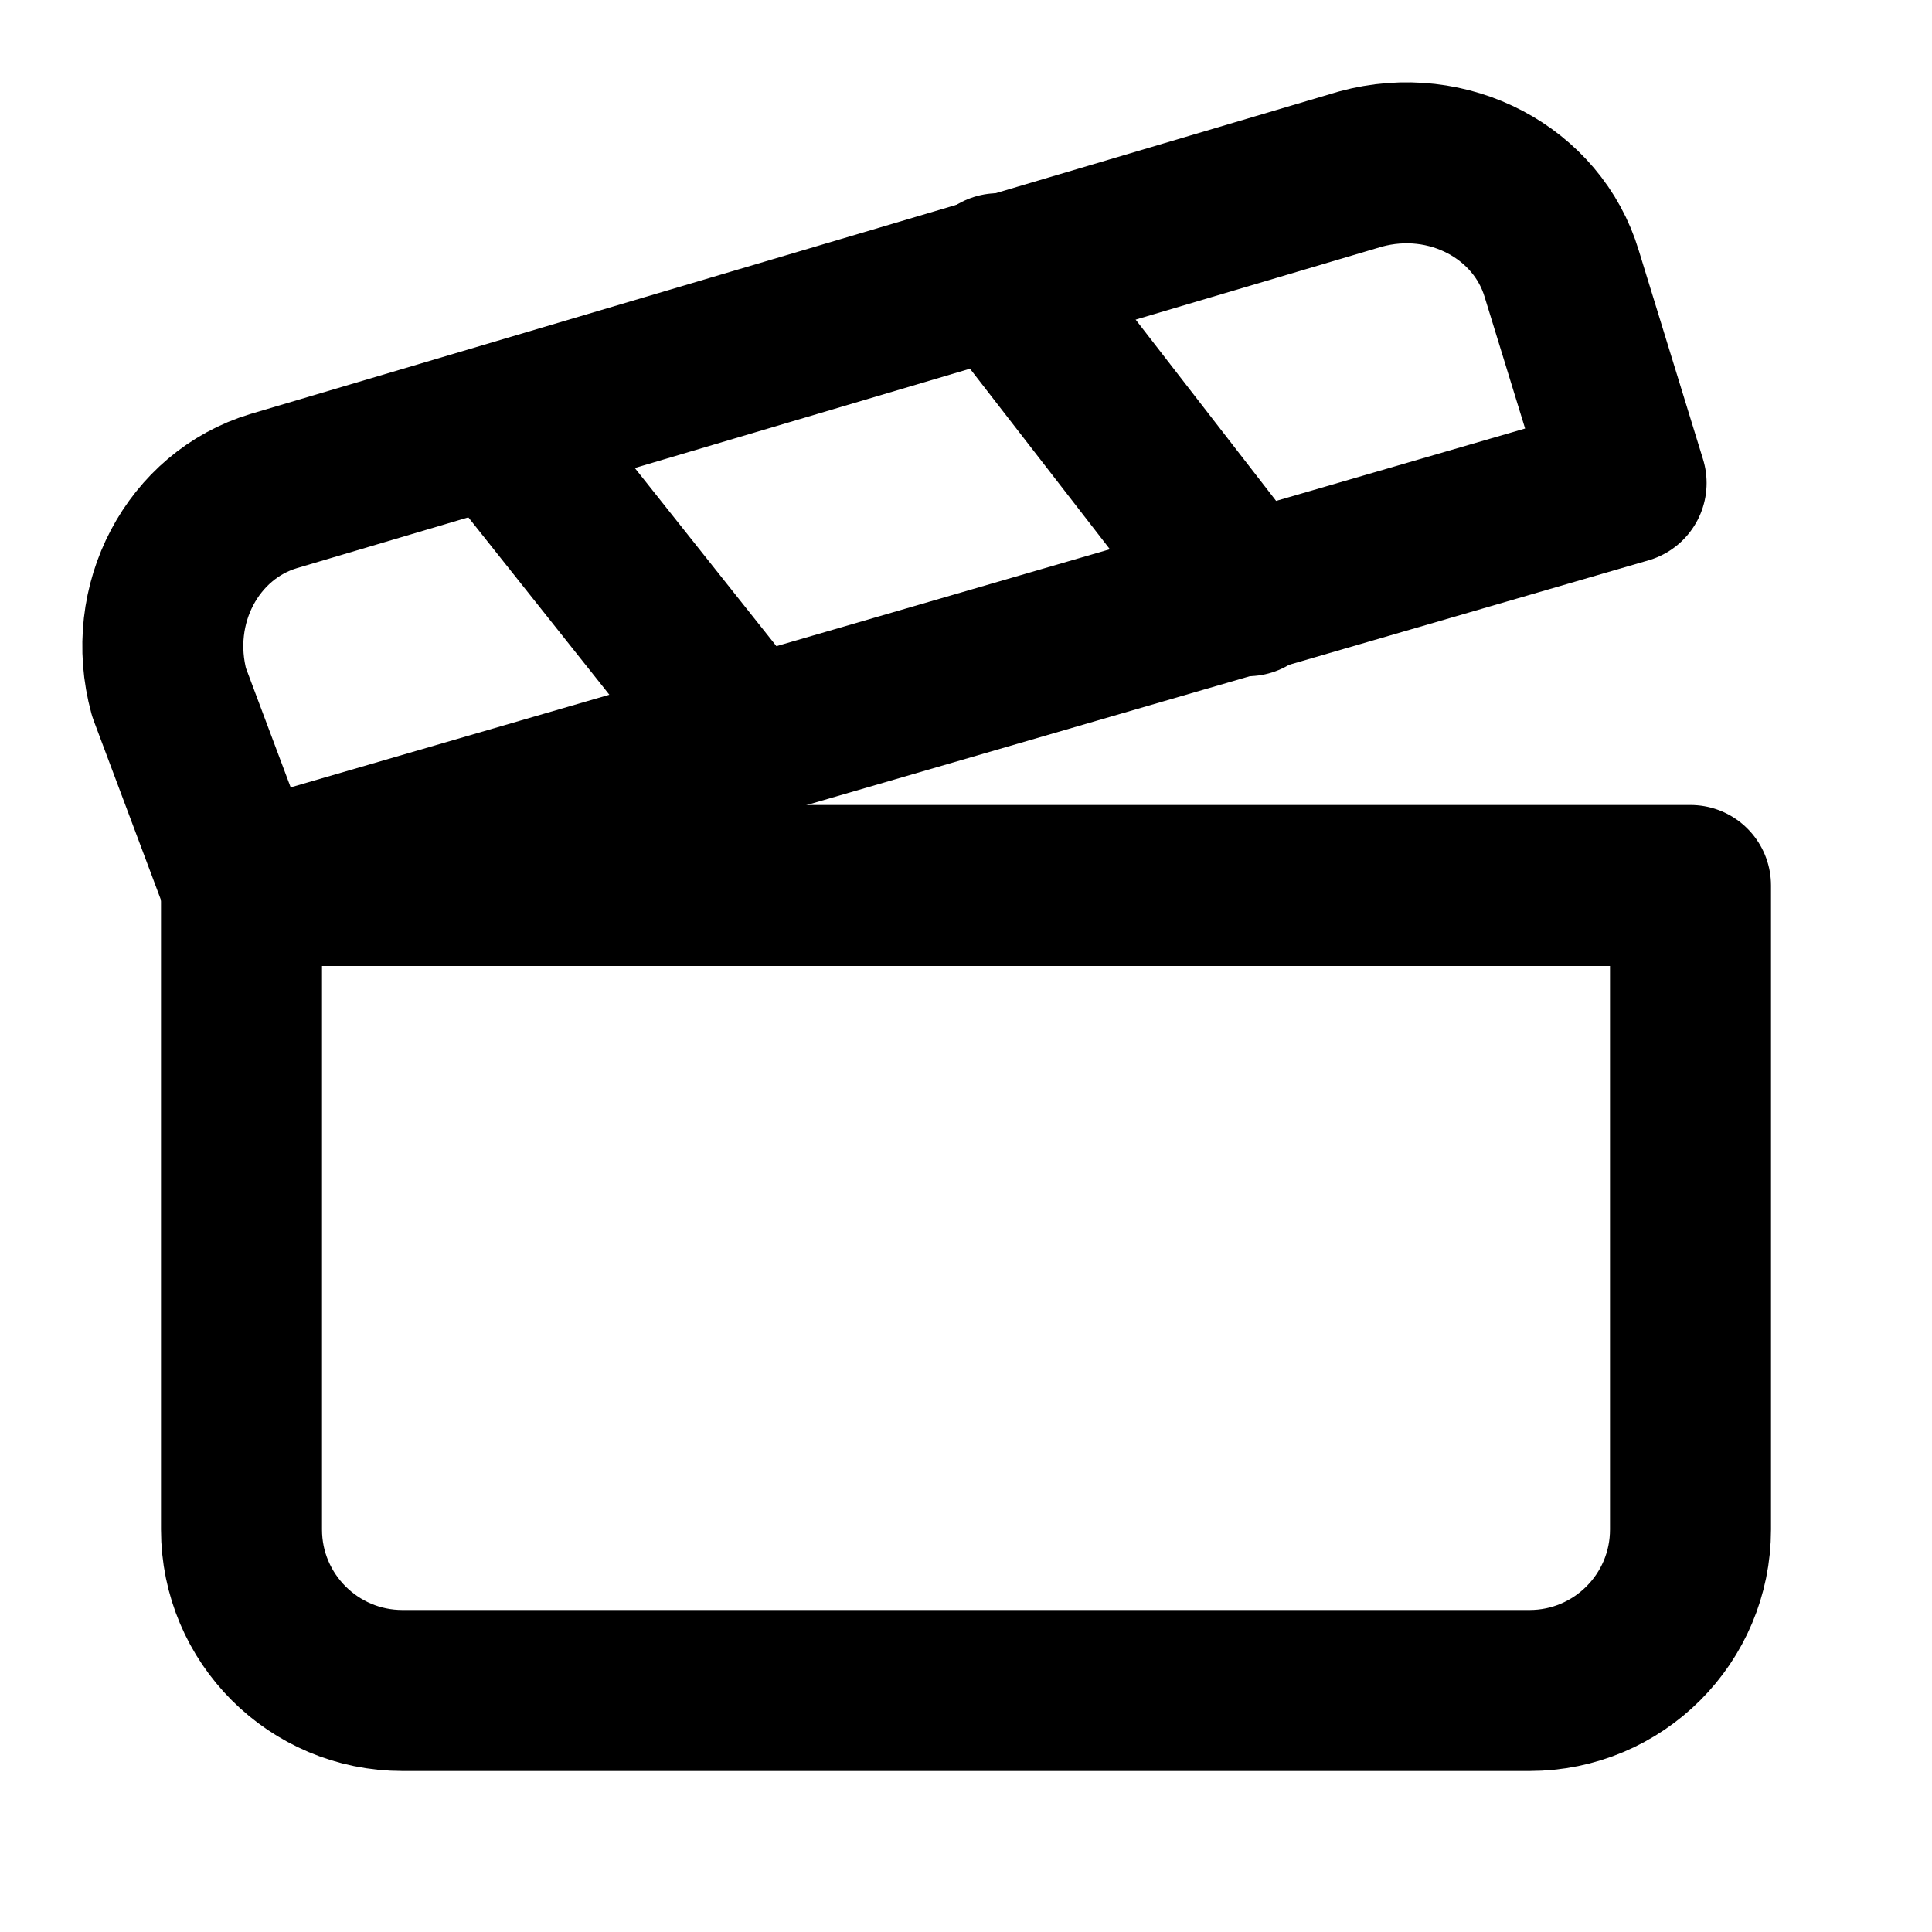
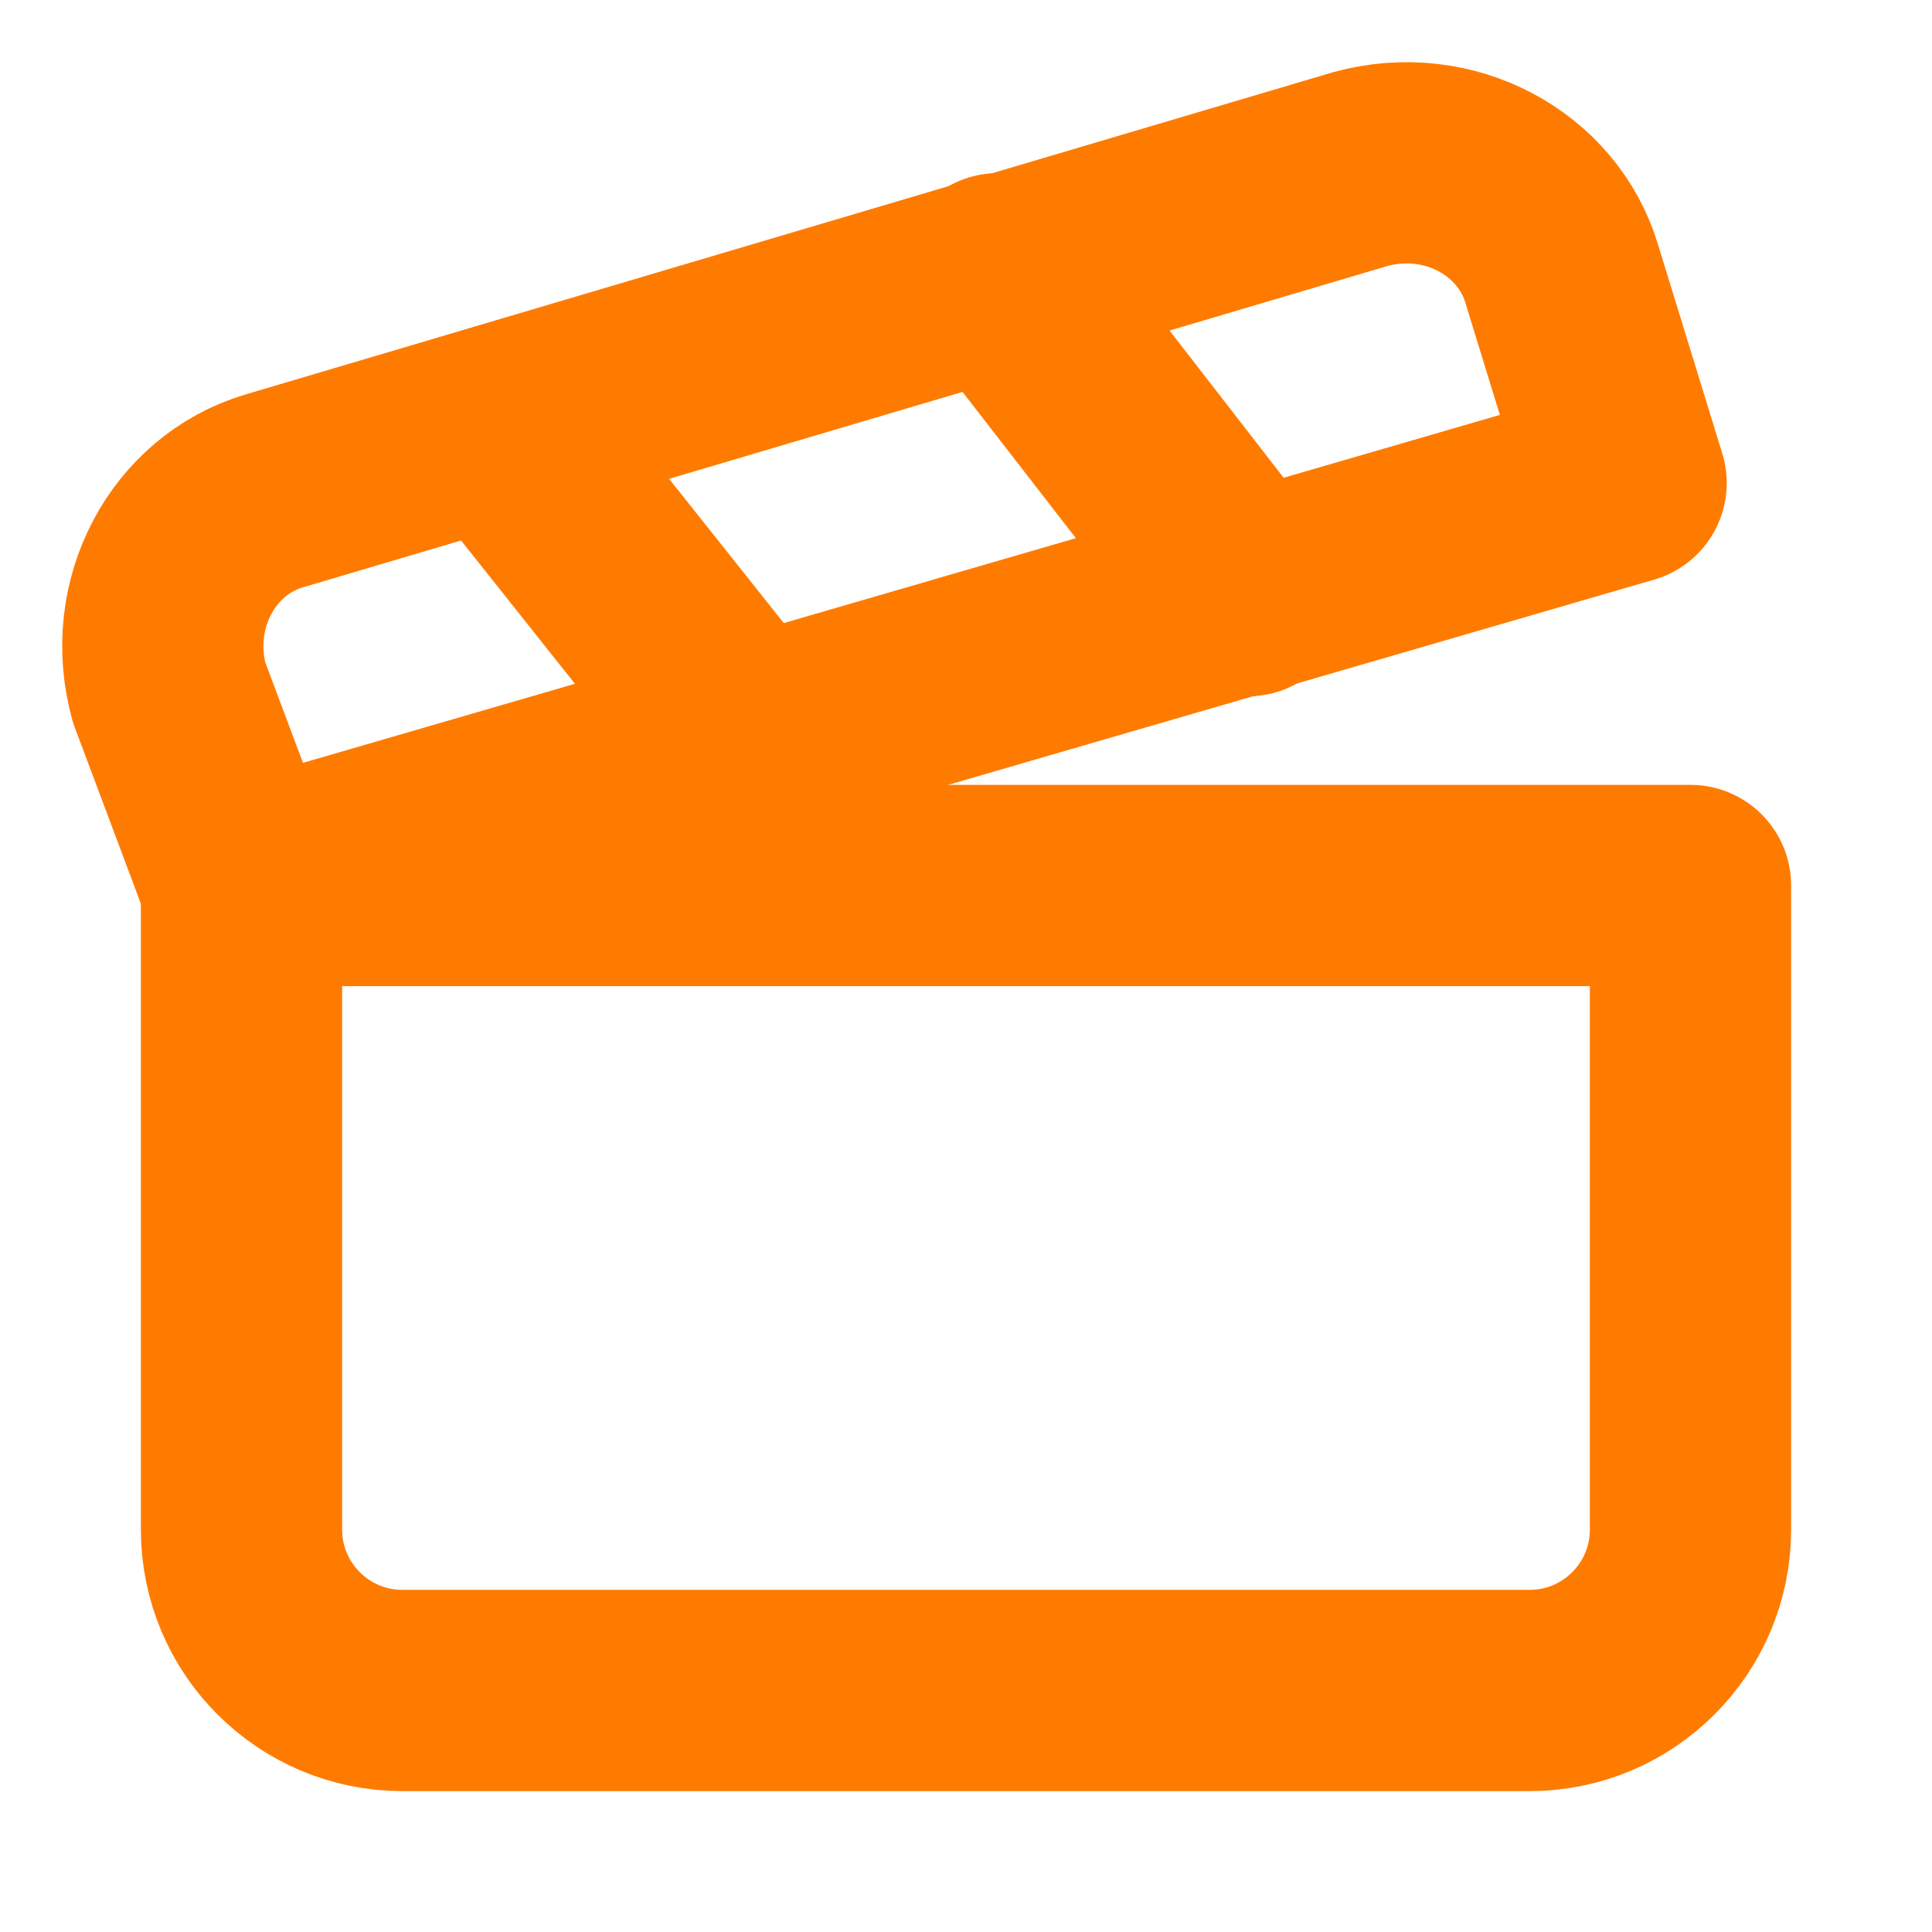
- <svg xmlns="http://www.w3.org/2000/svg" width="24" height="24" viewBox="0 0 24 24" fill="none" stroke="currentColor" stroke-width="2" stroke-linecap="round" stroke-linejoin="round" class="lucide lucide-clapperboard-icon lucide-clapperboard">
+ <svg xmlns="http://www.w3.org/2000/svg" width="40" height="40" viewBox="0 0 24 24" fill="none" stroke="#ff7b00" stroke-width="2.5" stroke-linecap="round" stroke-linejoin="round" class="lucide lucide-clapperboard-icon lucide-clapperboard">
  <path d="M20.2 6 3 11l-.9-2.4c-.3-1.1.3-2.2 1.3-2.5l13.5-4c1.1-.3 2.2.3 2.5 1.3Z" />
  <path d="m6.2 5.3 3.1 3.9" />
  <path d="m12.4 3.4 3.1 4" />
  <path d="M3 11h18v8a2 2 0 0 1-2 2H5a2 2 0 0 1-2-2Z" />
</svg>
